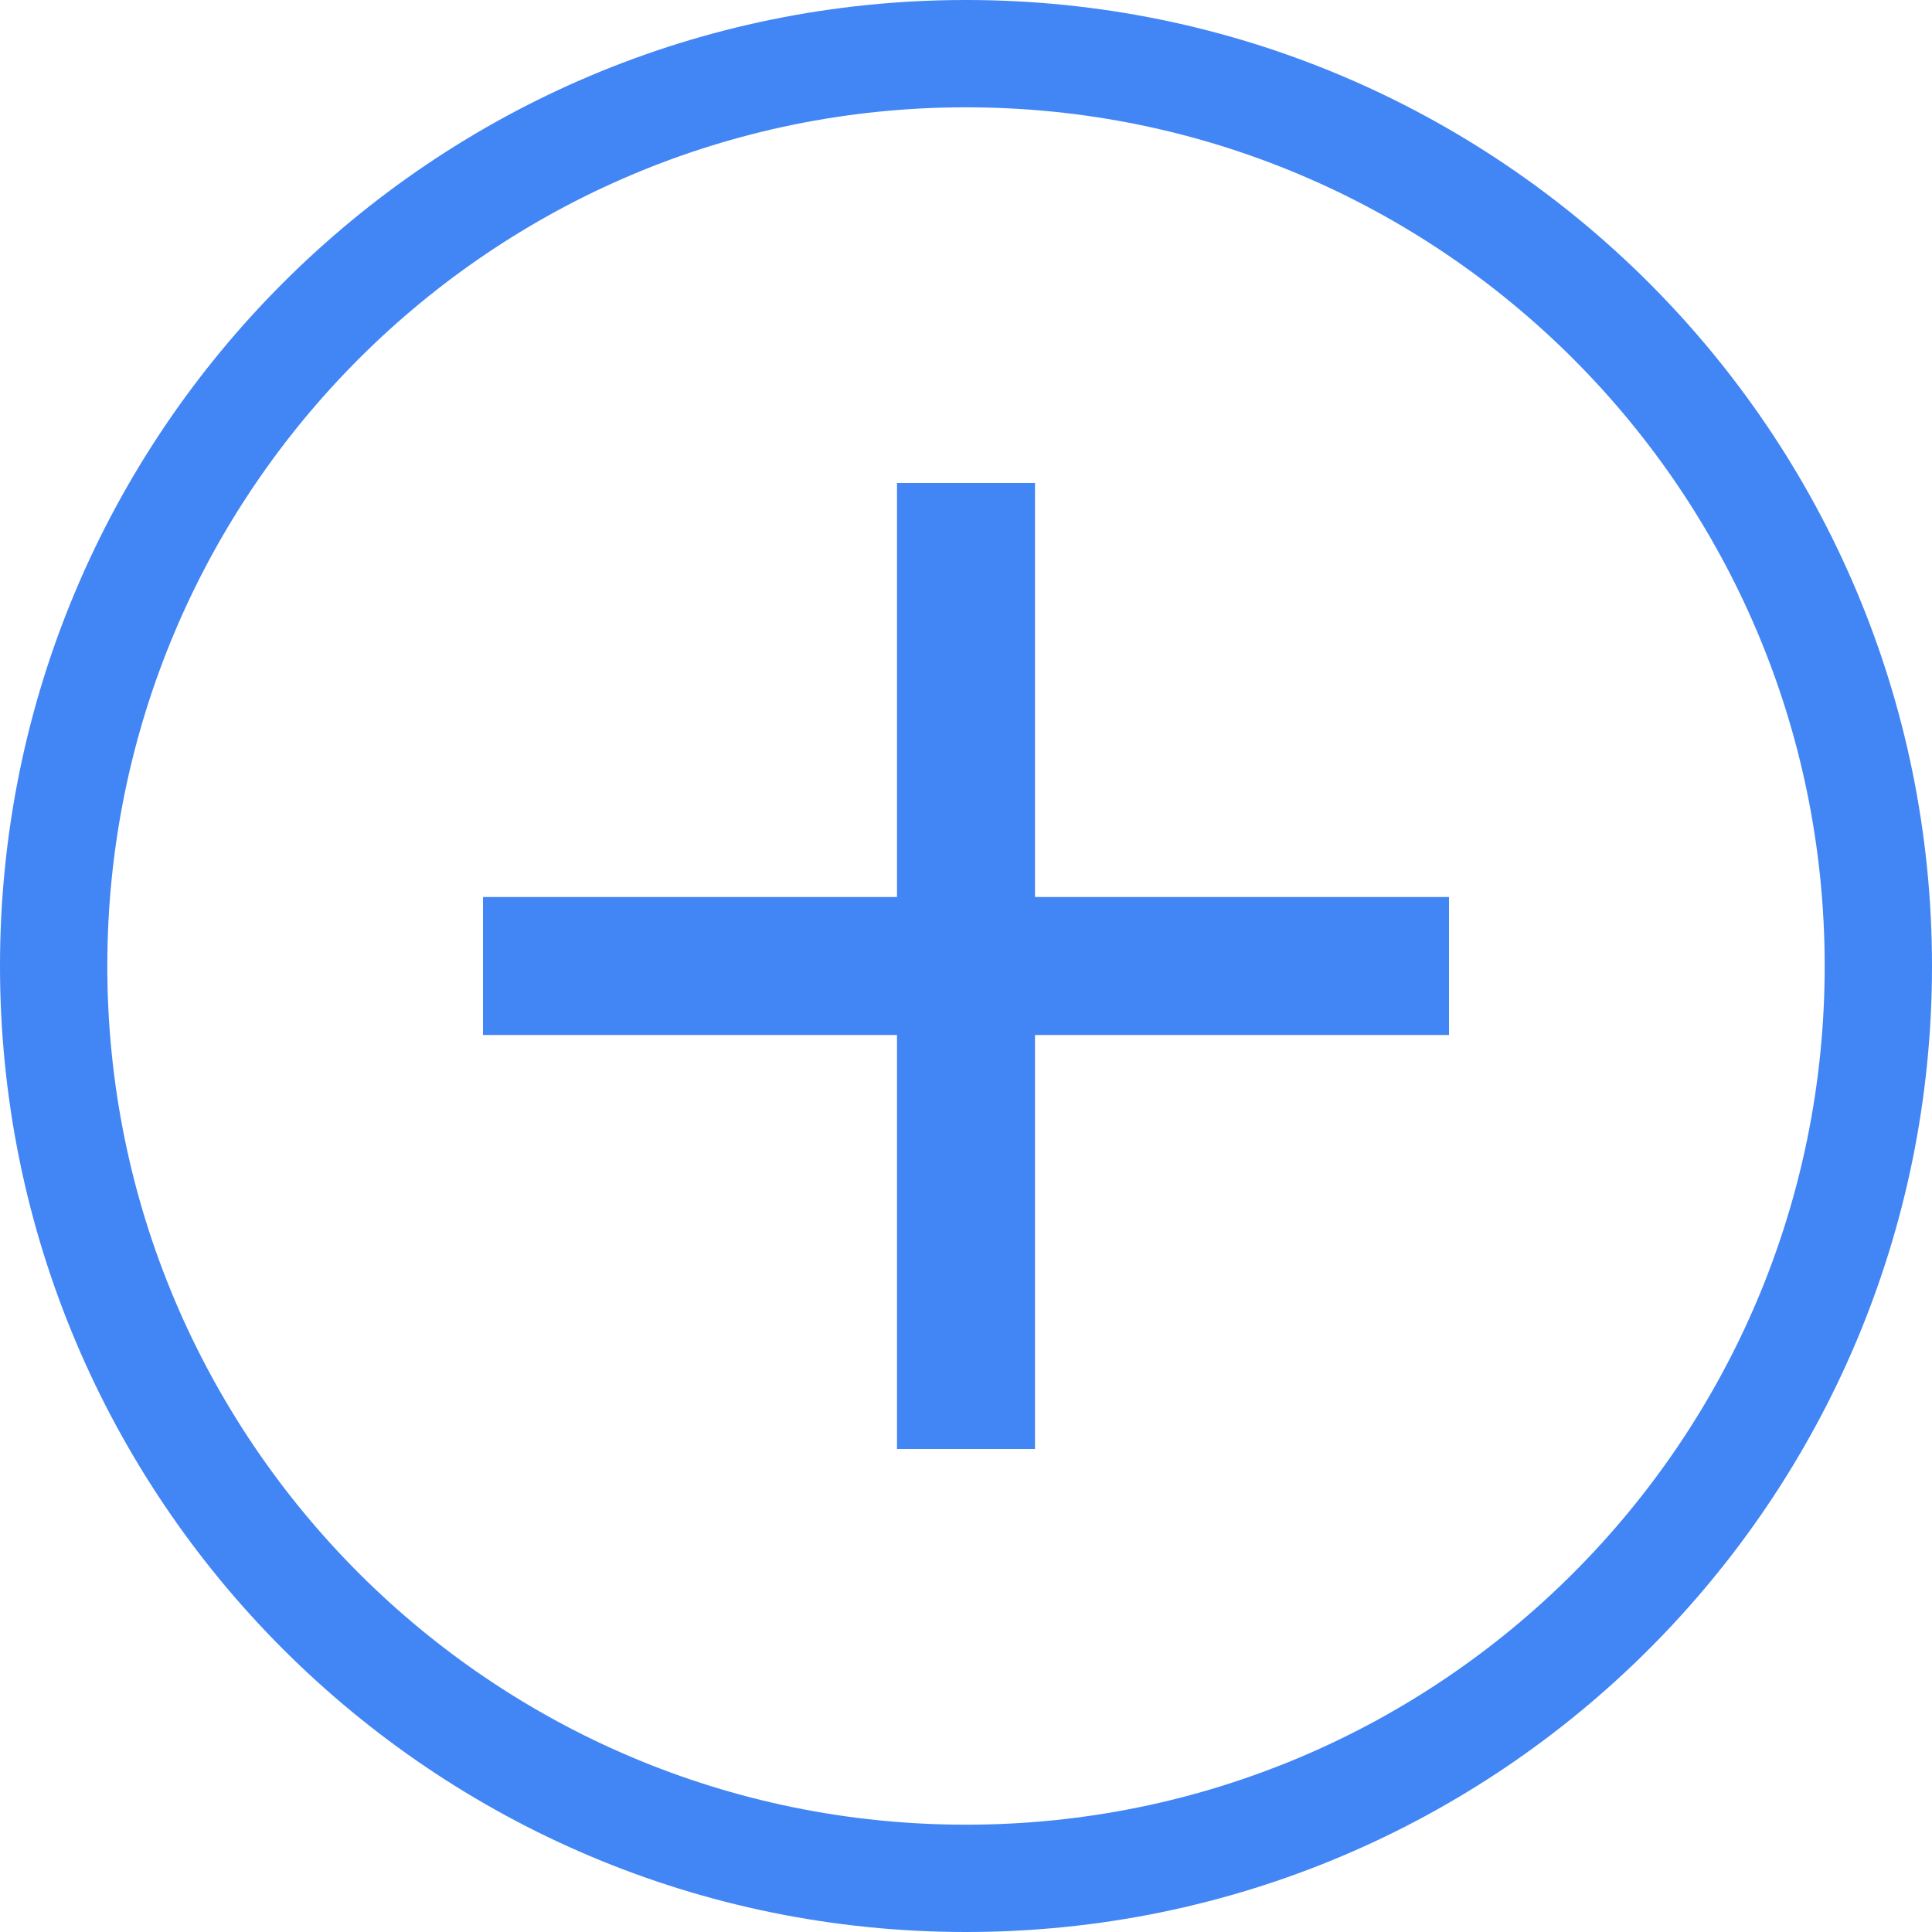
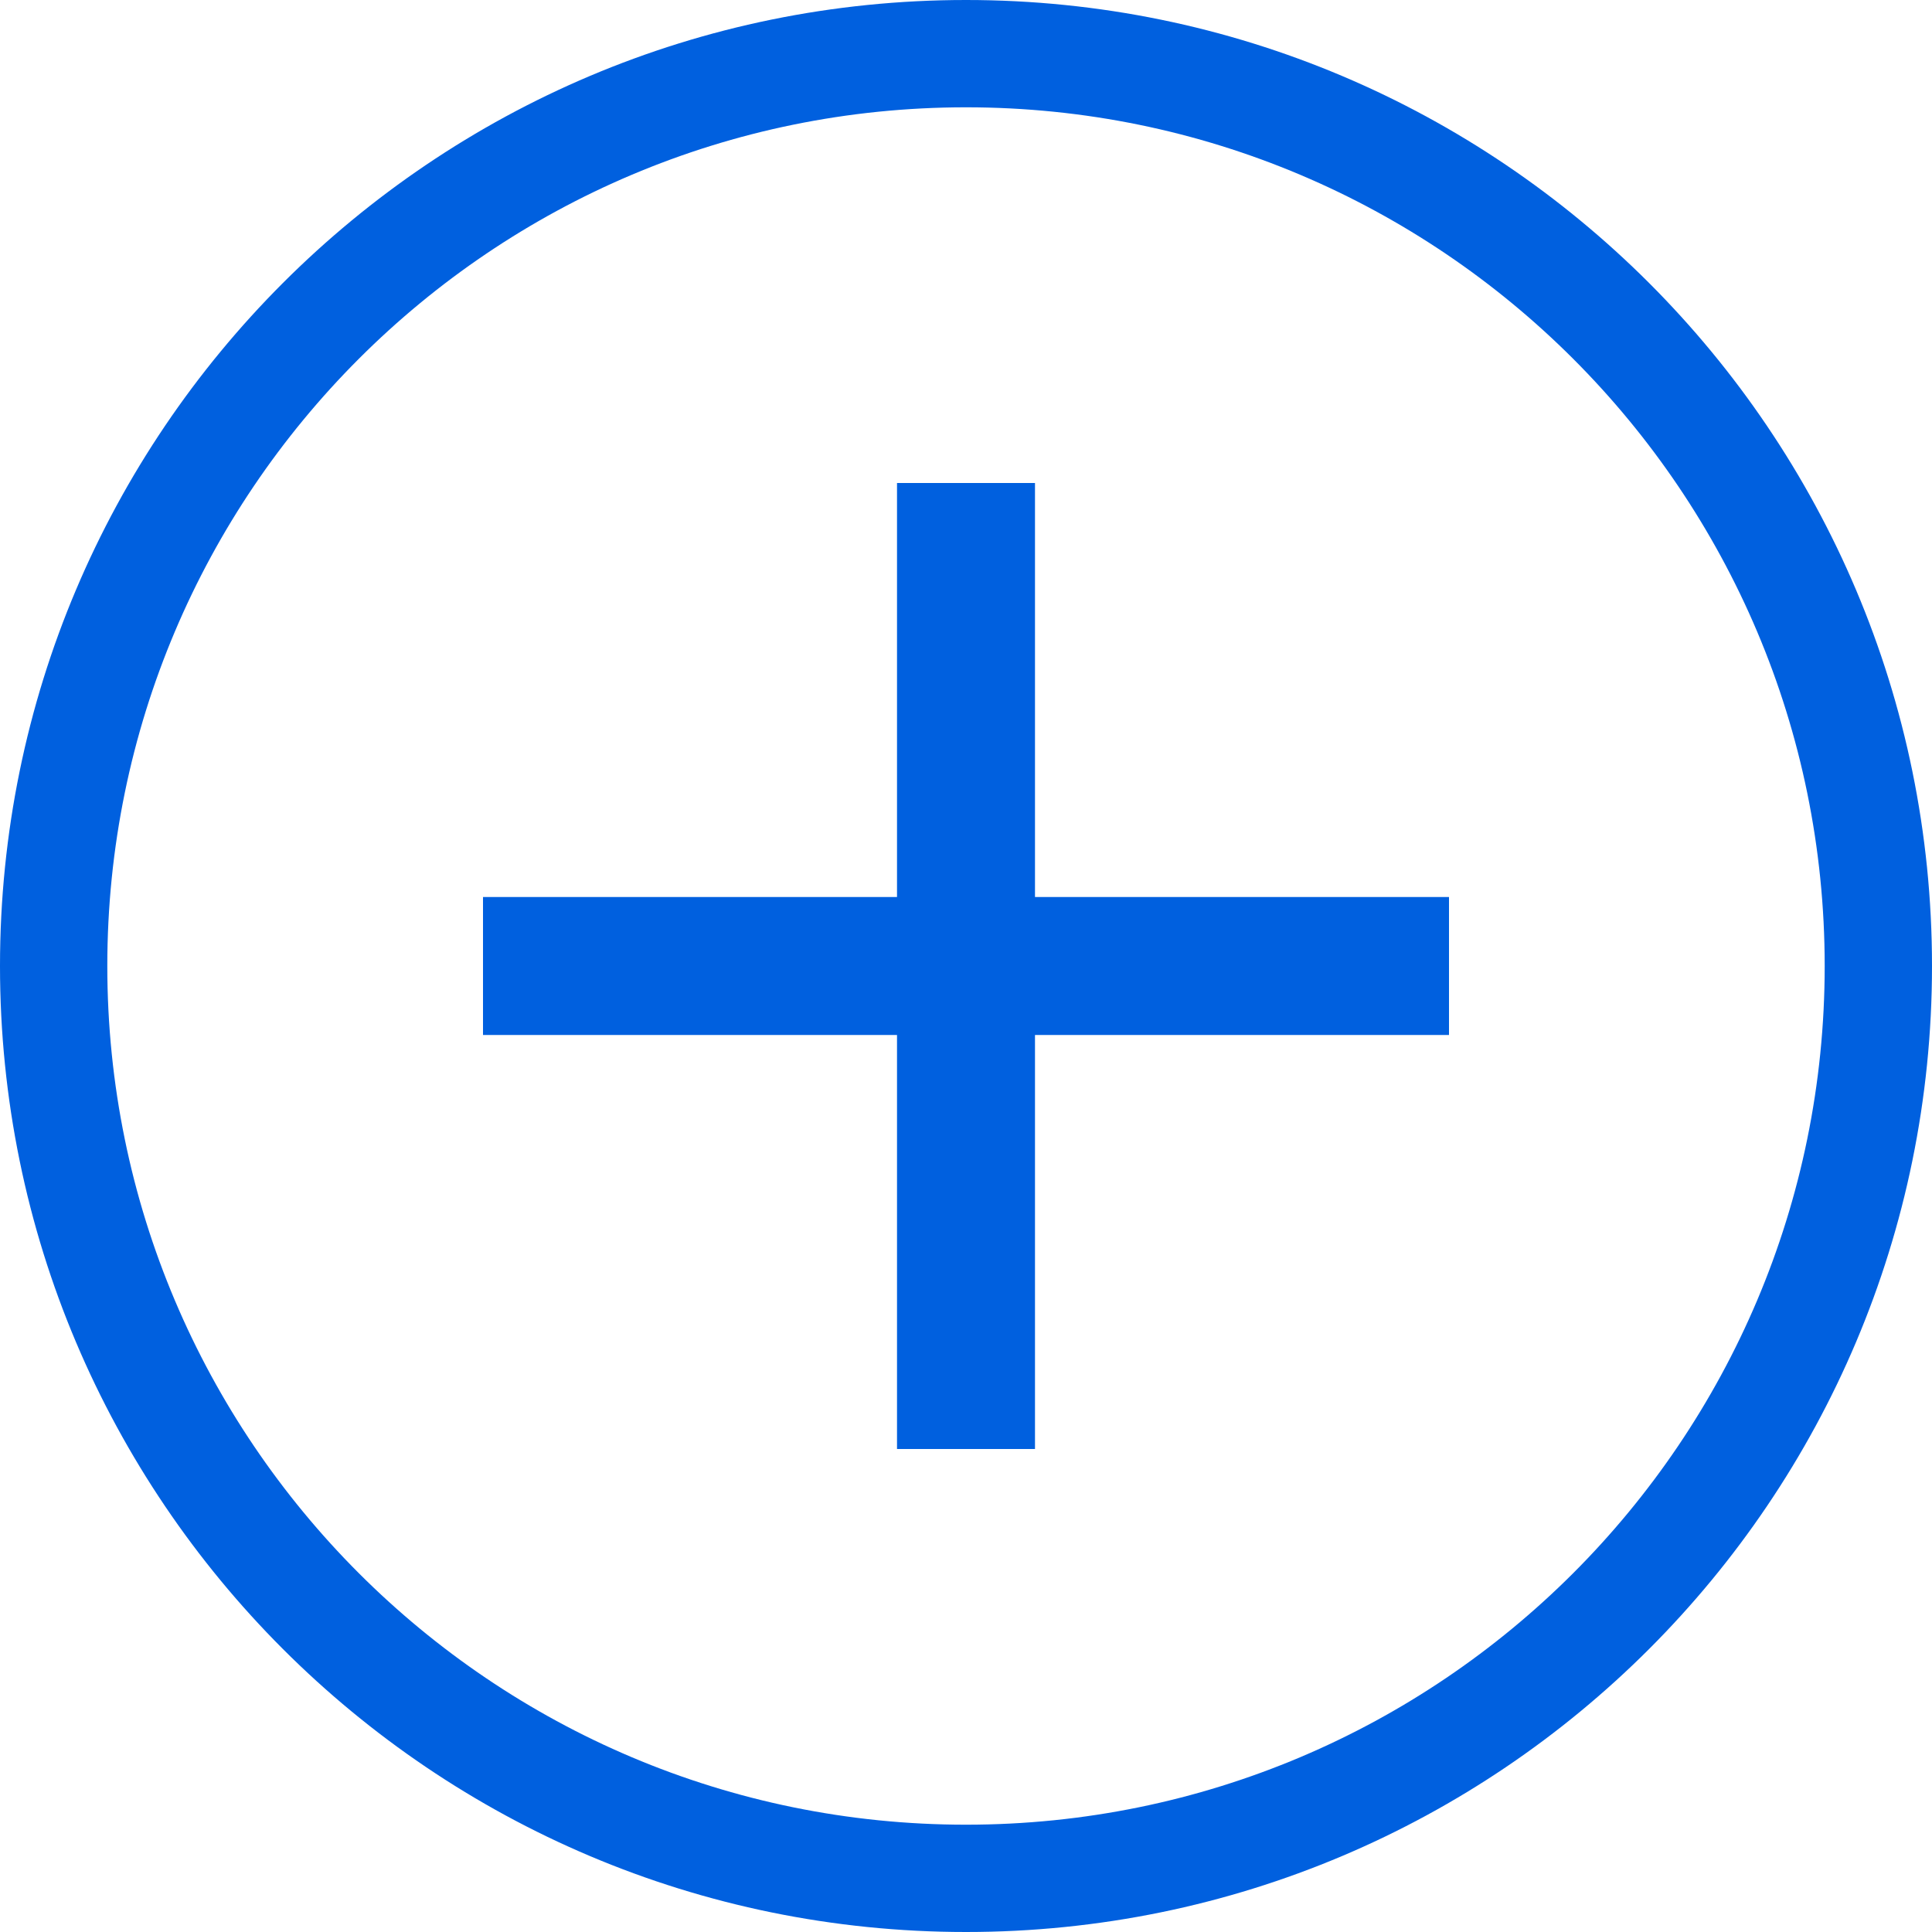
<svg xmlns="http://www.w3.org/2000/svg" xmlns:xlink="http://www.w3.org/1999/xlink" width="24" height="24" viewBox="0 0 24 24">
  <defs>
    <polygon id="addfiles-a" points="11.143 6 11.143 11.143 6 11.143 6 12.857 11.143 12.857 11.143 18 12.857 18 12.857 12.857 18 12.857 18 11.143 12.857 11.143 12.857 6" />
  </defs>
  <g fill="none" fill-rule="evenodd">
-     <path fill="#4285F4" fill-rule="nonzero" d="M12,22.667 C17.891,22.667 22.667,17.891 22.667,12 C22.667,6.109 17.891,1.333 12,1.333 C6.109,1.333 1.333,6.109 1.333,12 C1.333,17.891 6.109,22.667 12,22.667 Z M12,24 C5.373,24 0,18.627 0,12 C0,5.373 5.373,0 12,0 C18.627,0 24,5.373 24,12 C24,18.627 18.627,24 12,24 Z" />
-     <use fill="#4285F4" xlink:href="#addfiles-a" />
+     <path fill="#0060df" fill-rule="nonzero" d="M12,22.667 C17.891,22.667 22.667,17.891 22.667,12 C22.667,6.109 17.891,1.333 12,1.333 C6.109,1.333 1.333,6.109 1.333,12 C1.333,17.891 6.109,22.667 12,22.667 Z M12,24 C5.373,24 0,18.627 0,12 C0,5.373 5.373,0 12,0 C18.627,0 24,5.373 24,12 C24,18.627 18.627,24 12,24 Z" />
+     <use fill="#0060df" xlink:href="#addfiles-a" />
  </g>
</svg>
